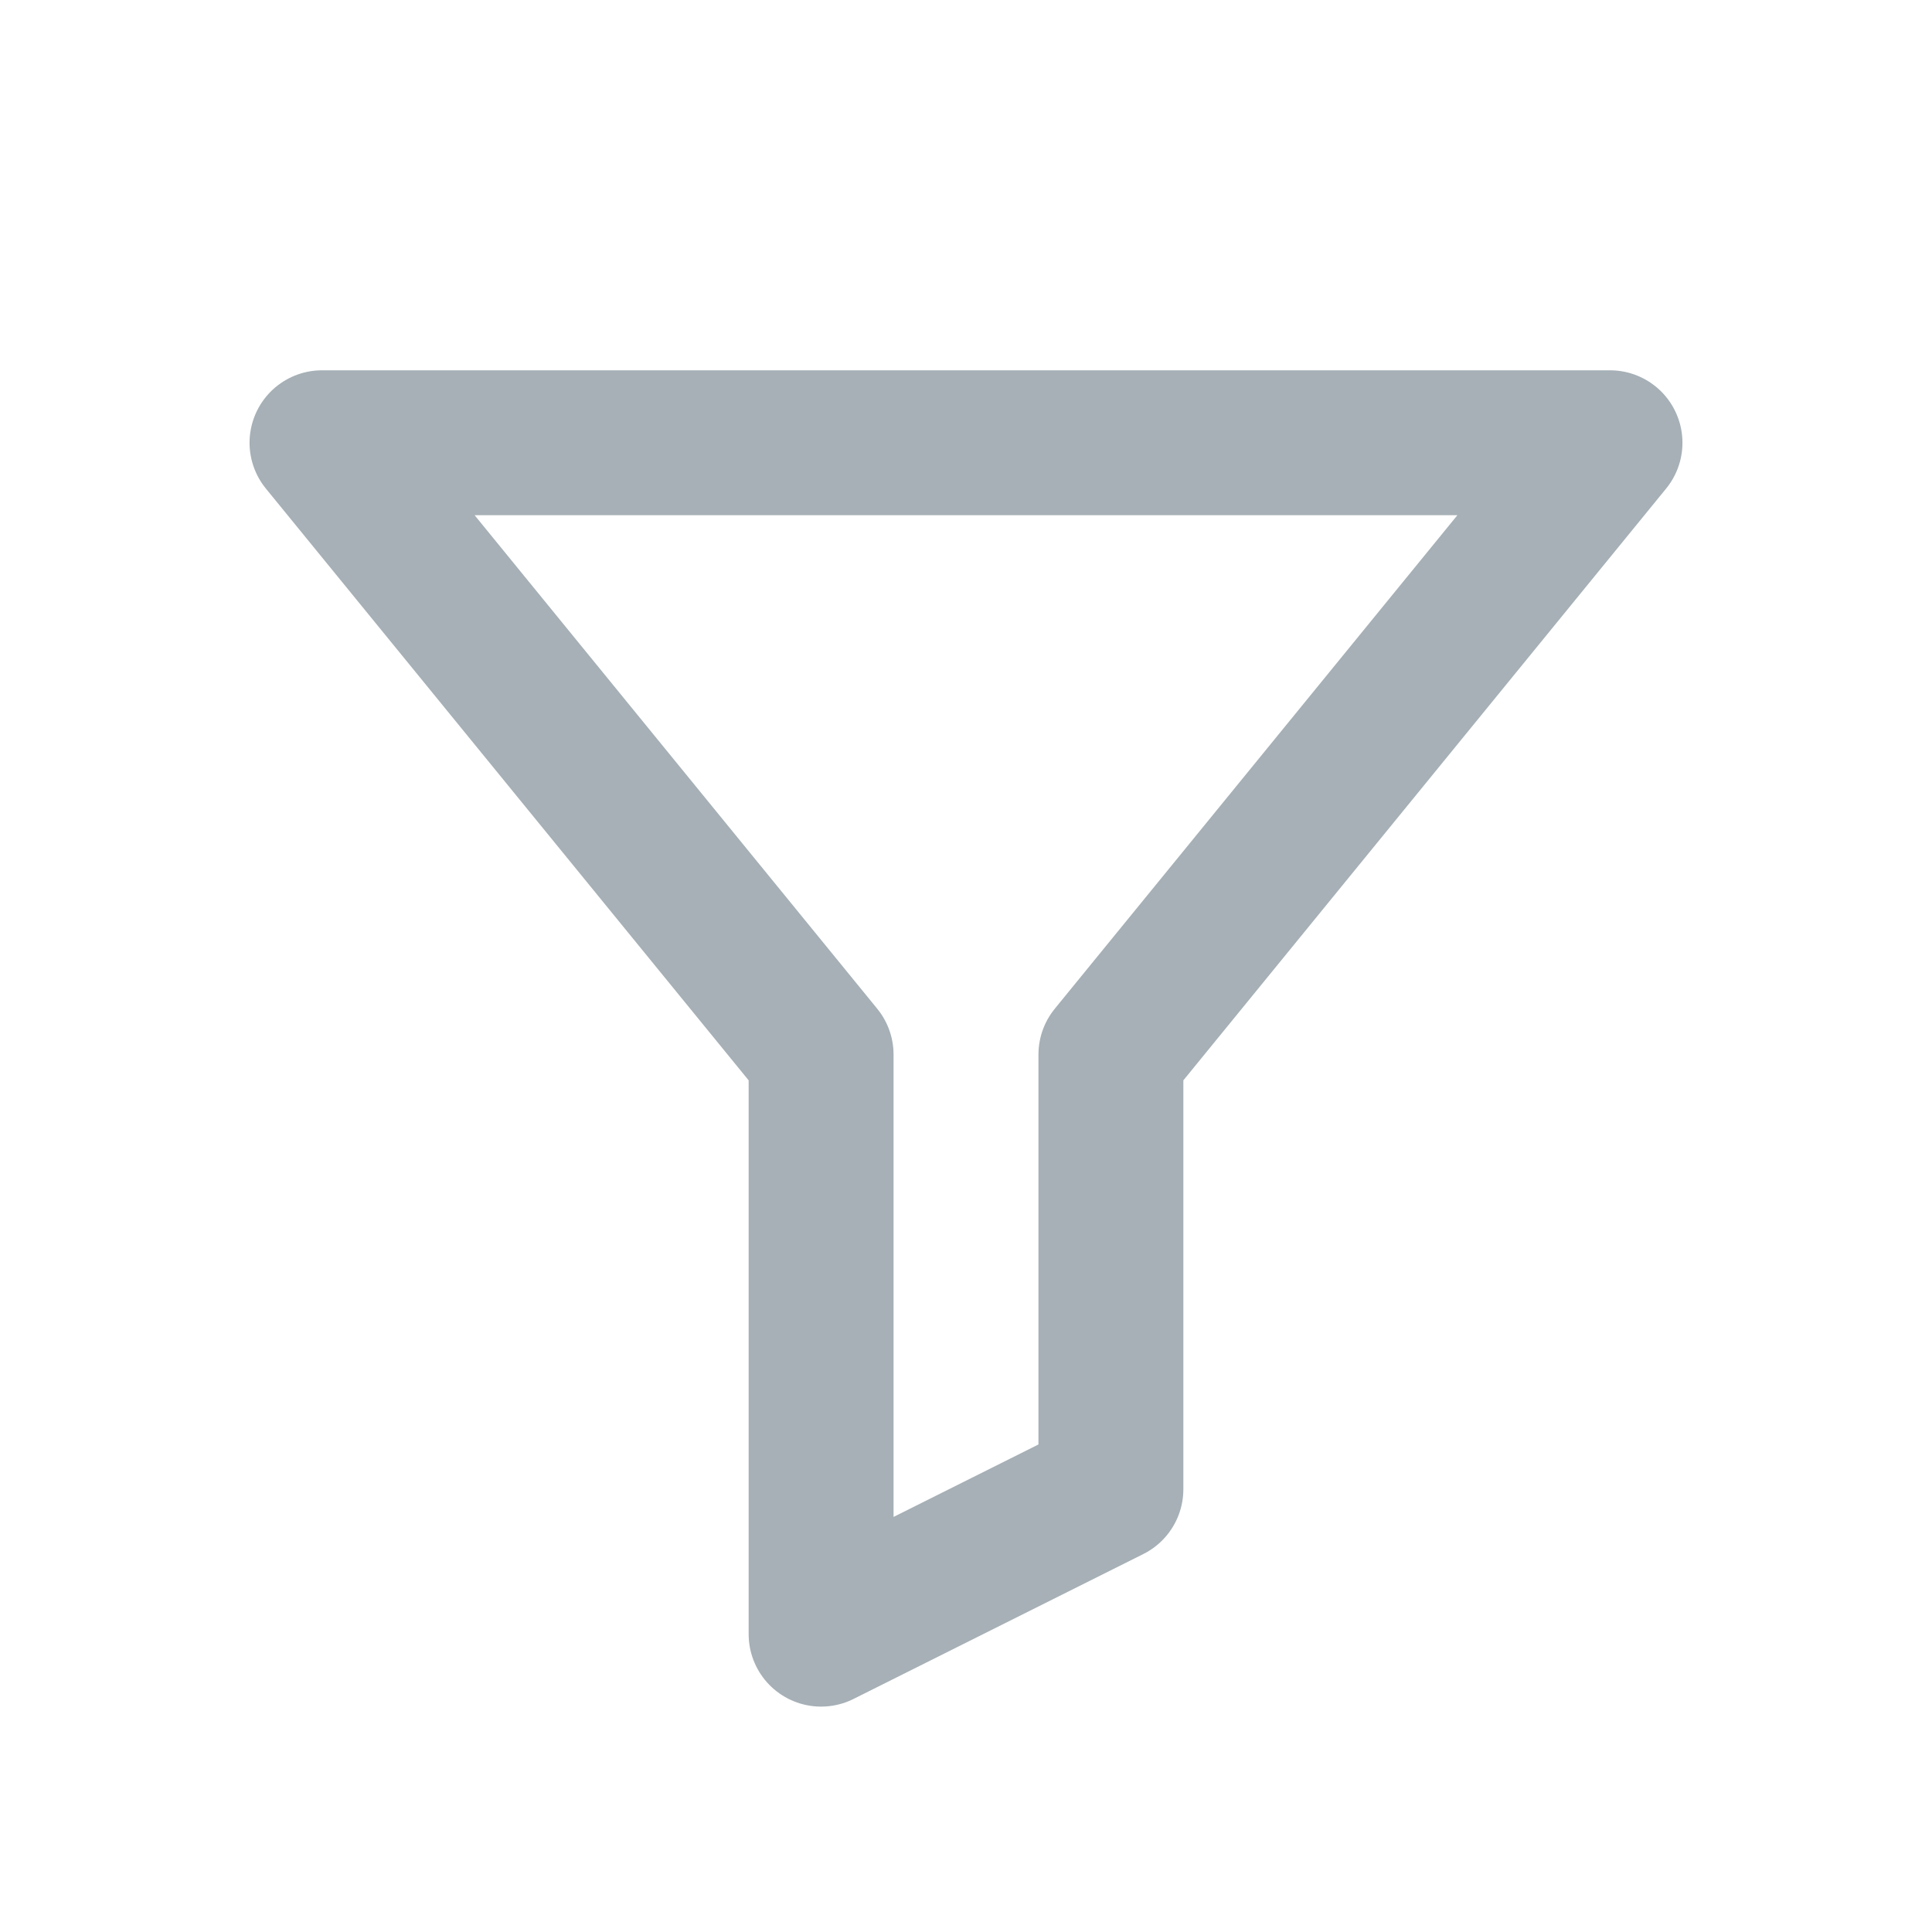
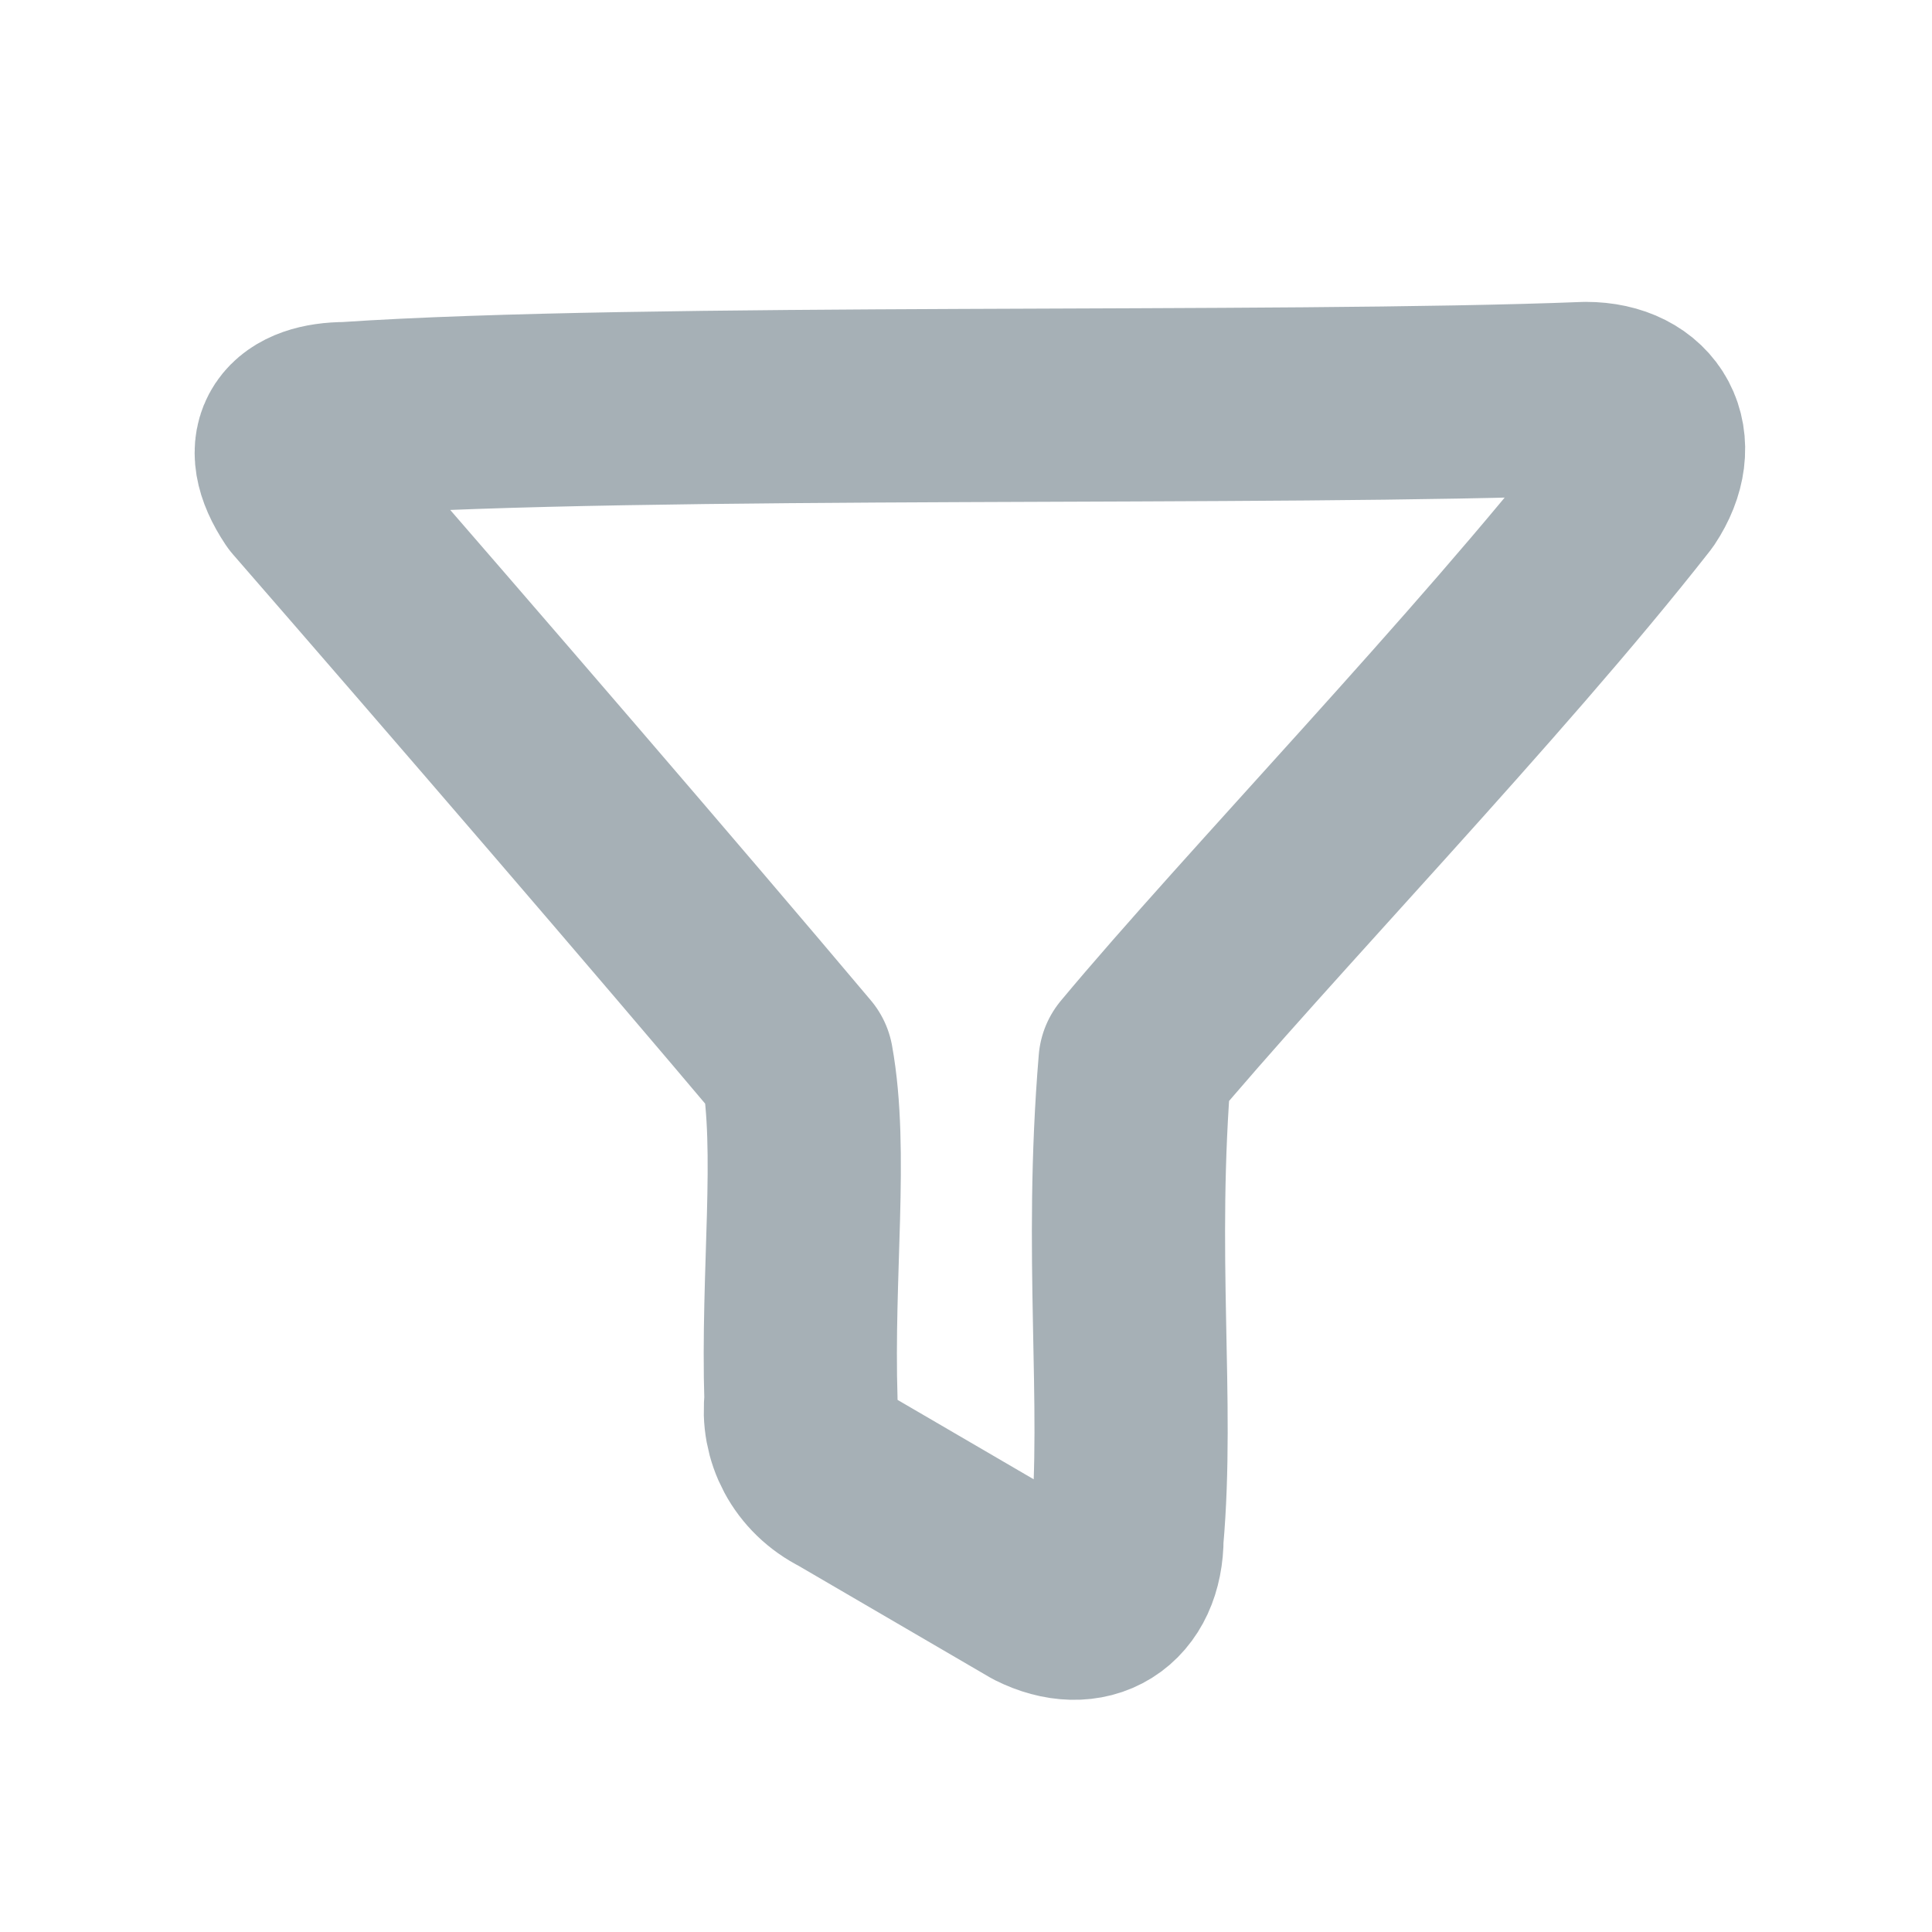
- <svg xmlns="http://www.w3.org/2000/svg" viewBox="0 0 24 24" fill="none" color="#A6B0B6">
-   <path d="M4 5.5h16l-6.2 7.6v5.4l-3.6 1.8v-7.2z" stroke="currentColor" stroke-width="1.8" stroke-linejoin="round" />
+ <svg xmlns="http://www.w3.org/2000/svg" viewBox="0 0 24 24" fill="none" color="#A6B0B6" stroke="currentColor" stroke-width="2.4" stroke-linecap="round" stroke-linejoin="round">
+   <path d="M4.3 5.2C8 4.95 15.9 5.1 19.7 4.95C20.4 4.95 20.7 5.5 20.3 6.1C18.5 8.4 15.6 11.4 14.1 13.2C13.9 15.6 14.15 17.4 14 19.1C14 19.8 13.5 20.1 12.9 19.8L10.5 18.4C10.1 18.2 9.9 17.8 9.95 17.4C9.9 15.8 10.1 14.3 9.9 13.2C8.3 11.3 5.8 8.4 3.8 6.1C3.4 5.5 3.7 5.2 4.3 5.2Z" />
</svg>
